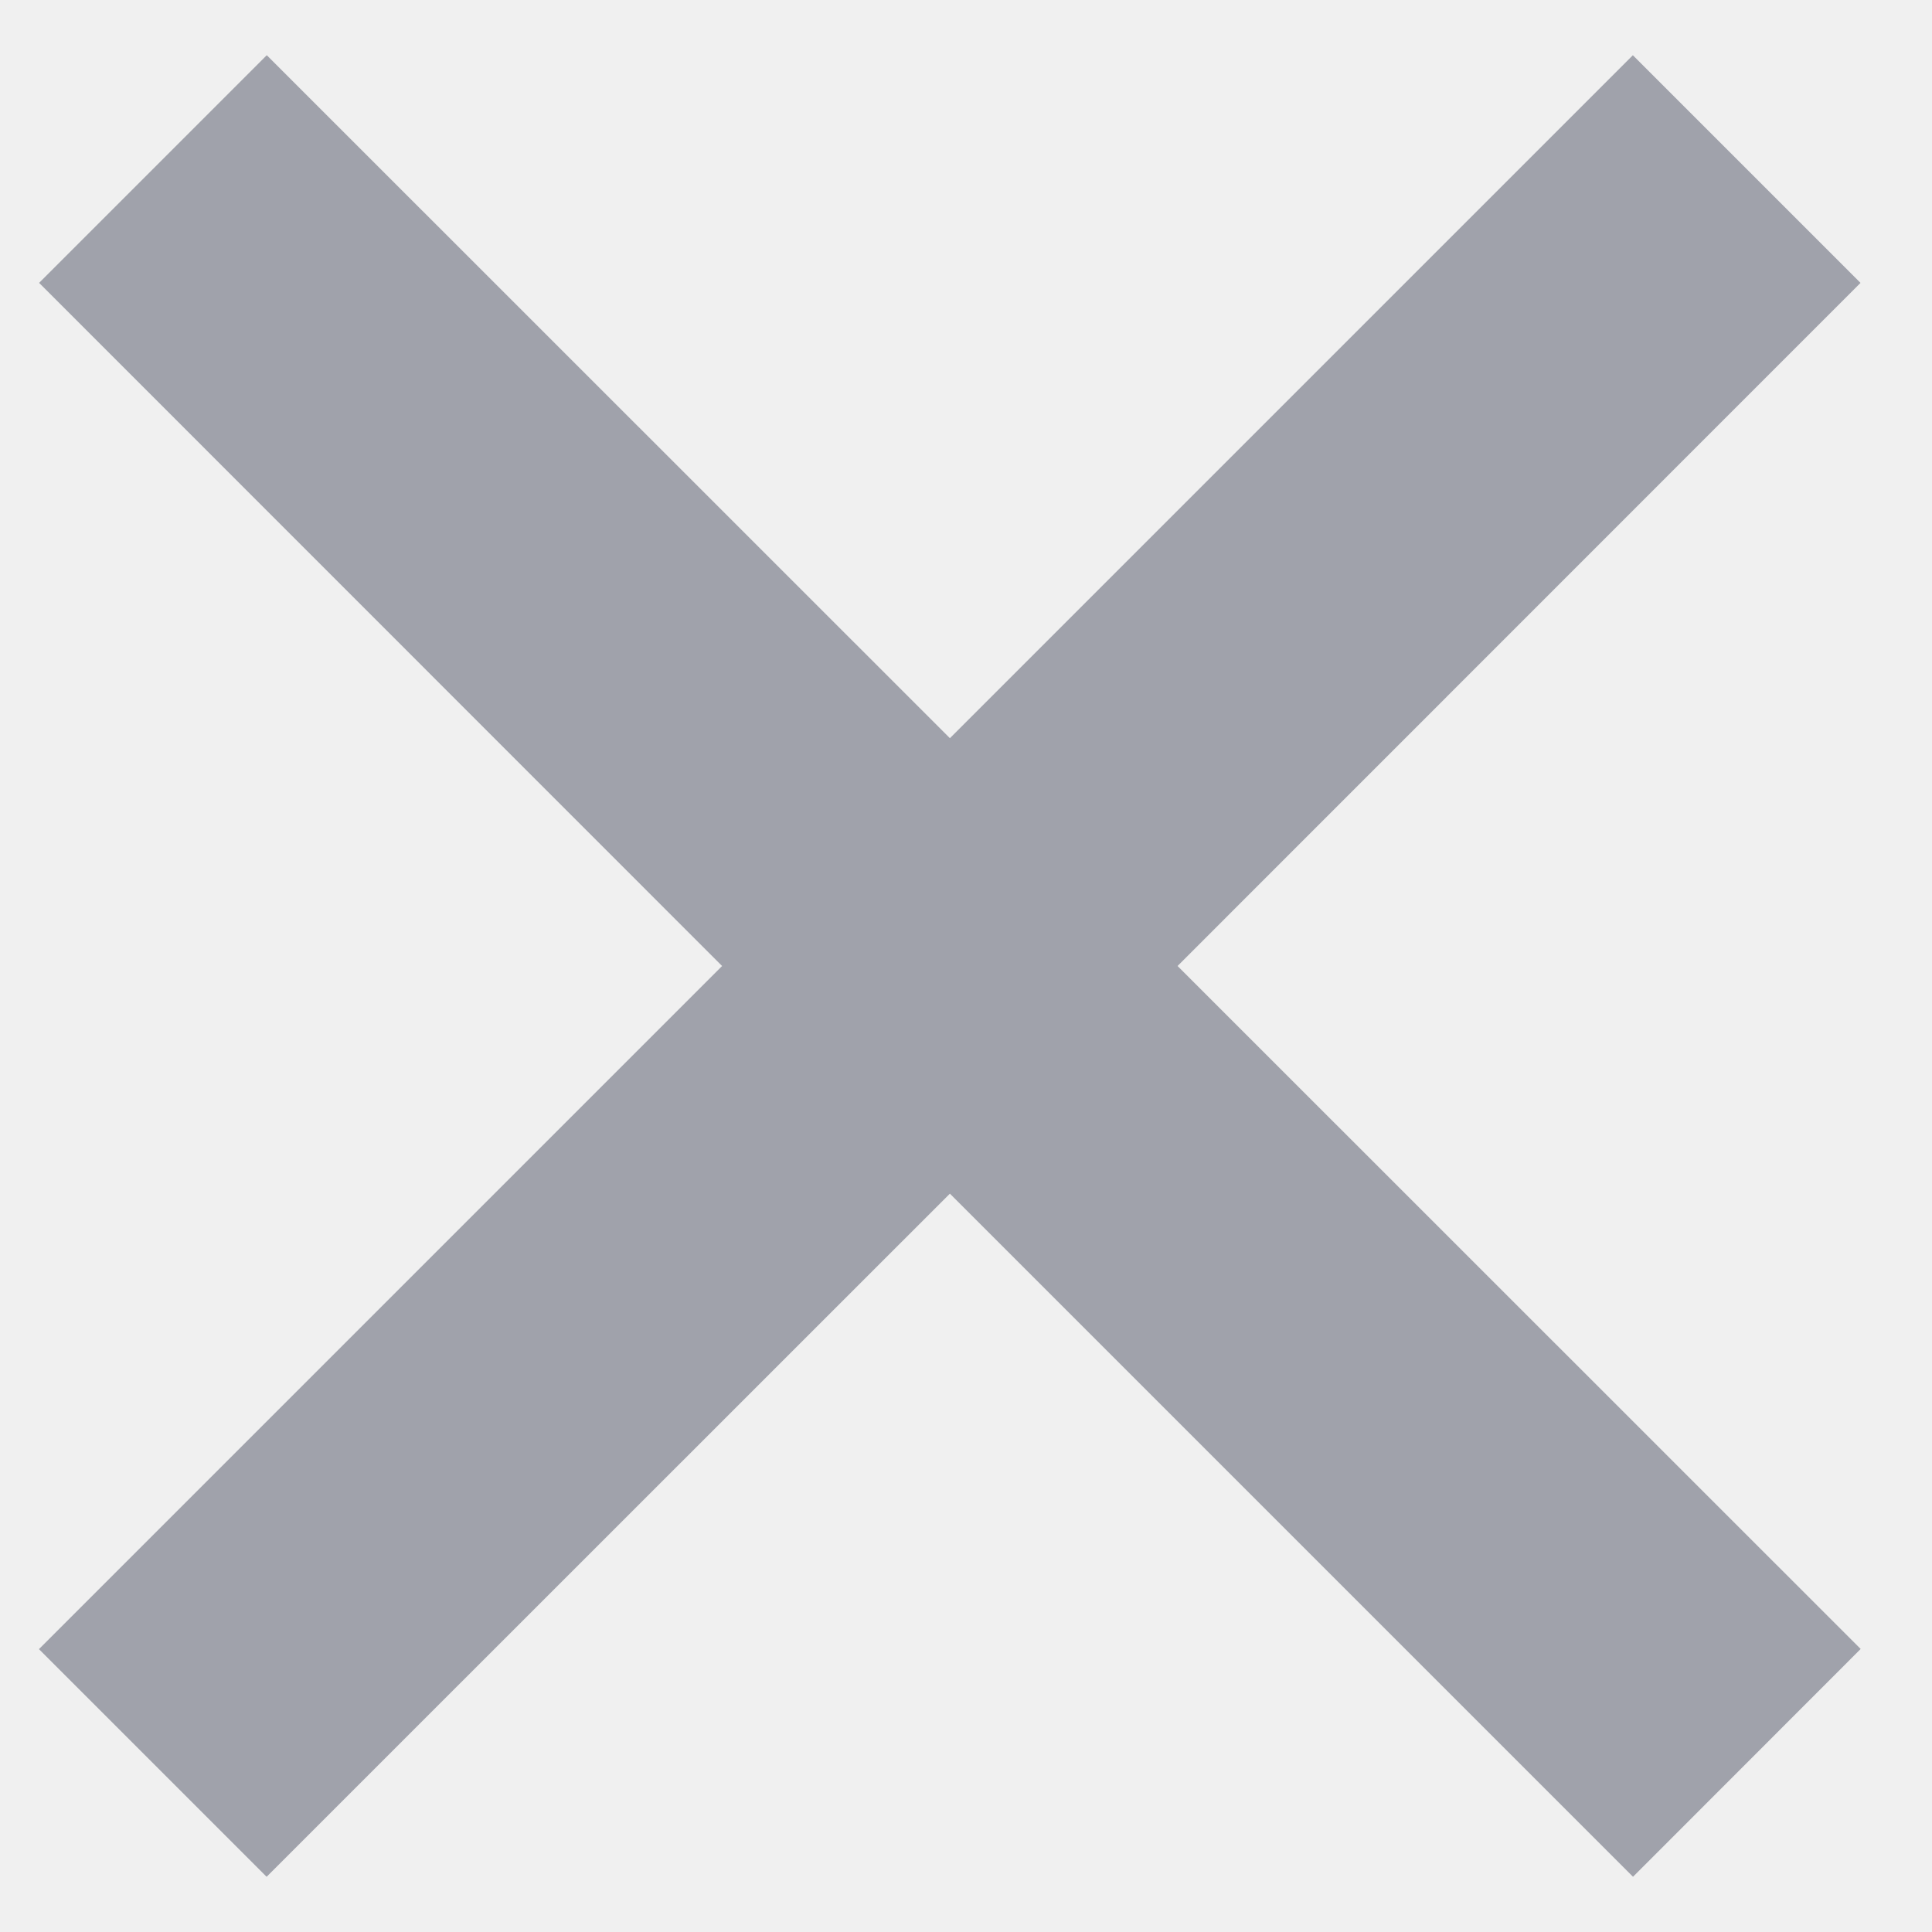
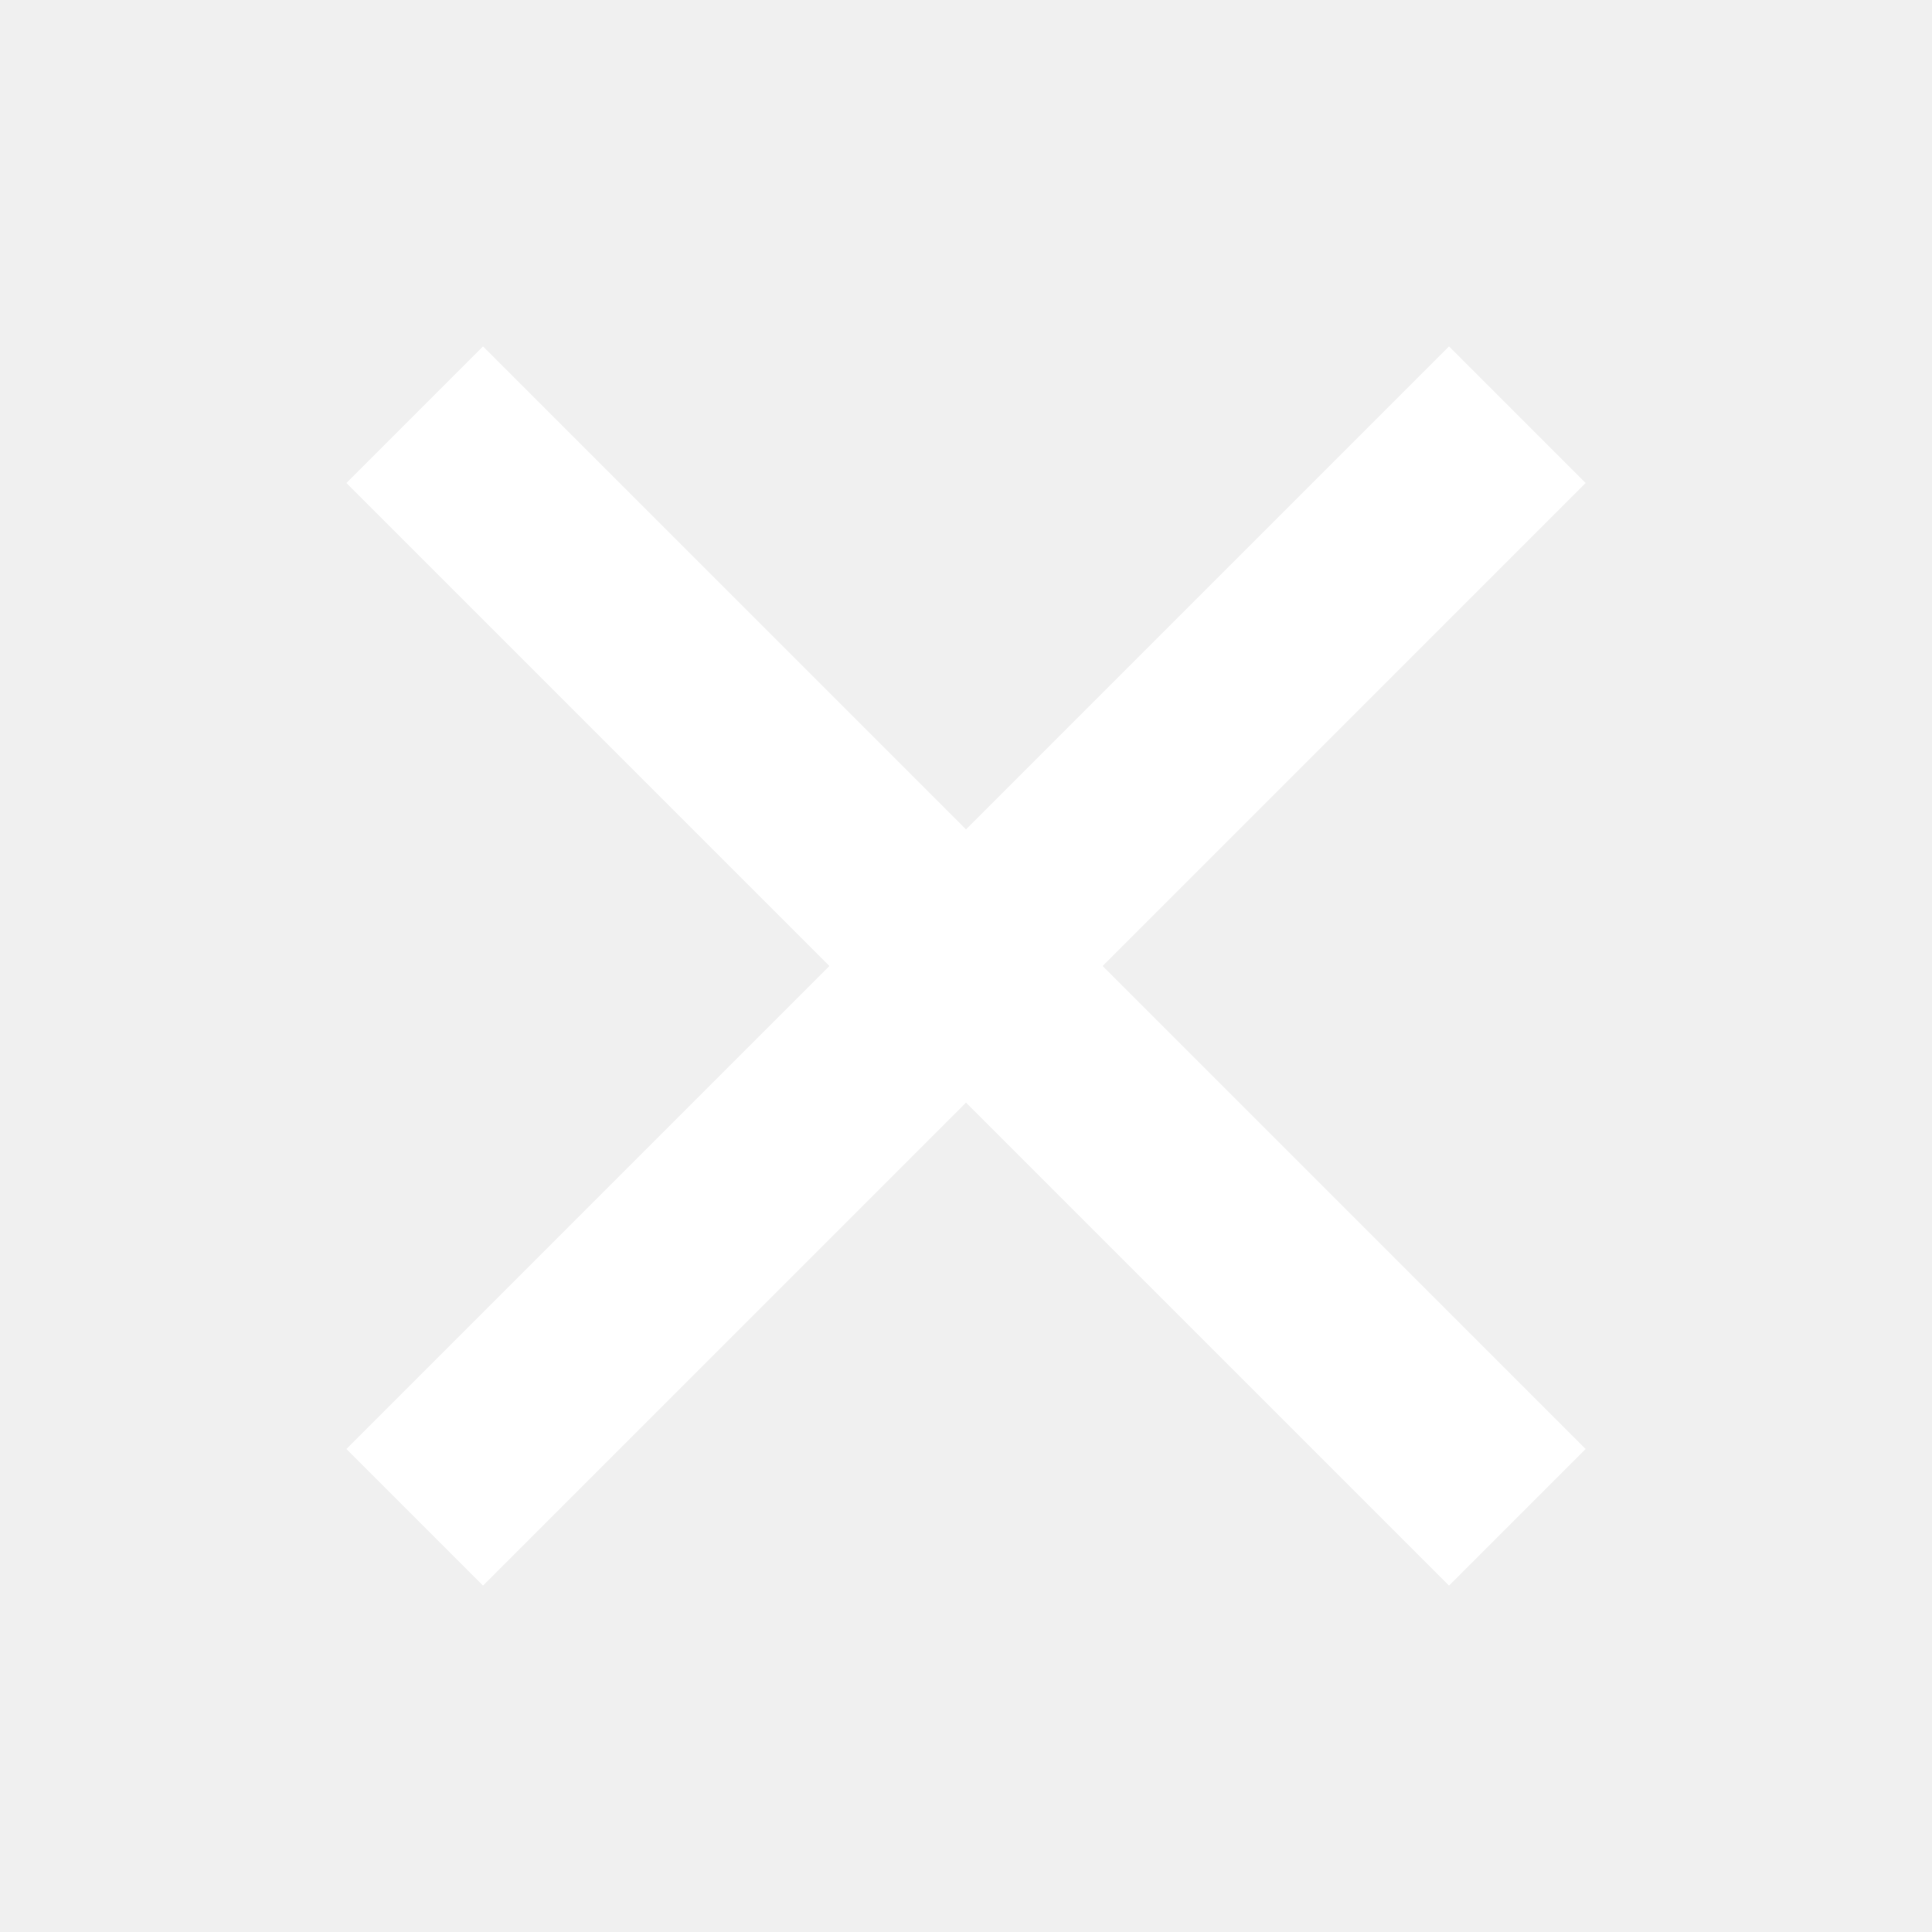
- <svg xmlns="http://www.w3.org/2000/svg" width="12" height="12" viewBox="0 0 12 12" fill="none">
-   <path fill-rule="evenodd" clip-rule="evenodd" d="M5.9 7.414L10.143 11.657L11.557 10.242L7.314 6L11.556 1.757L10.142 0.343L5.9 4.585L1.657 0.343L0.243 1.757L4.485 6L0.242 10.243L1.656 11.657L5.9 7.414Z" fill="#292E44" fill-opacity="0.4" />
+ <svg xmlns="http://www.w3.org/2000/svg" width="20" height="20" viewBox="0 0 20 20" fill="none">
+   <path d="M15 5L5 15" stroke="white" stroke-width="2" stroke-linecap="square" stroke-linejoin="round" />
+   <path d="M5 5L15 15" stroke="white" stroke-width="2" stroke-linecap="square" stroke-linejoin="round" />
</svg>
